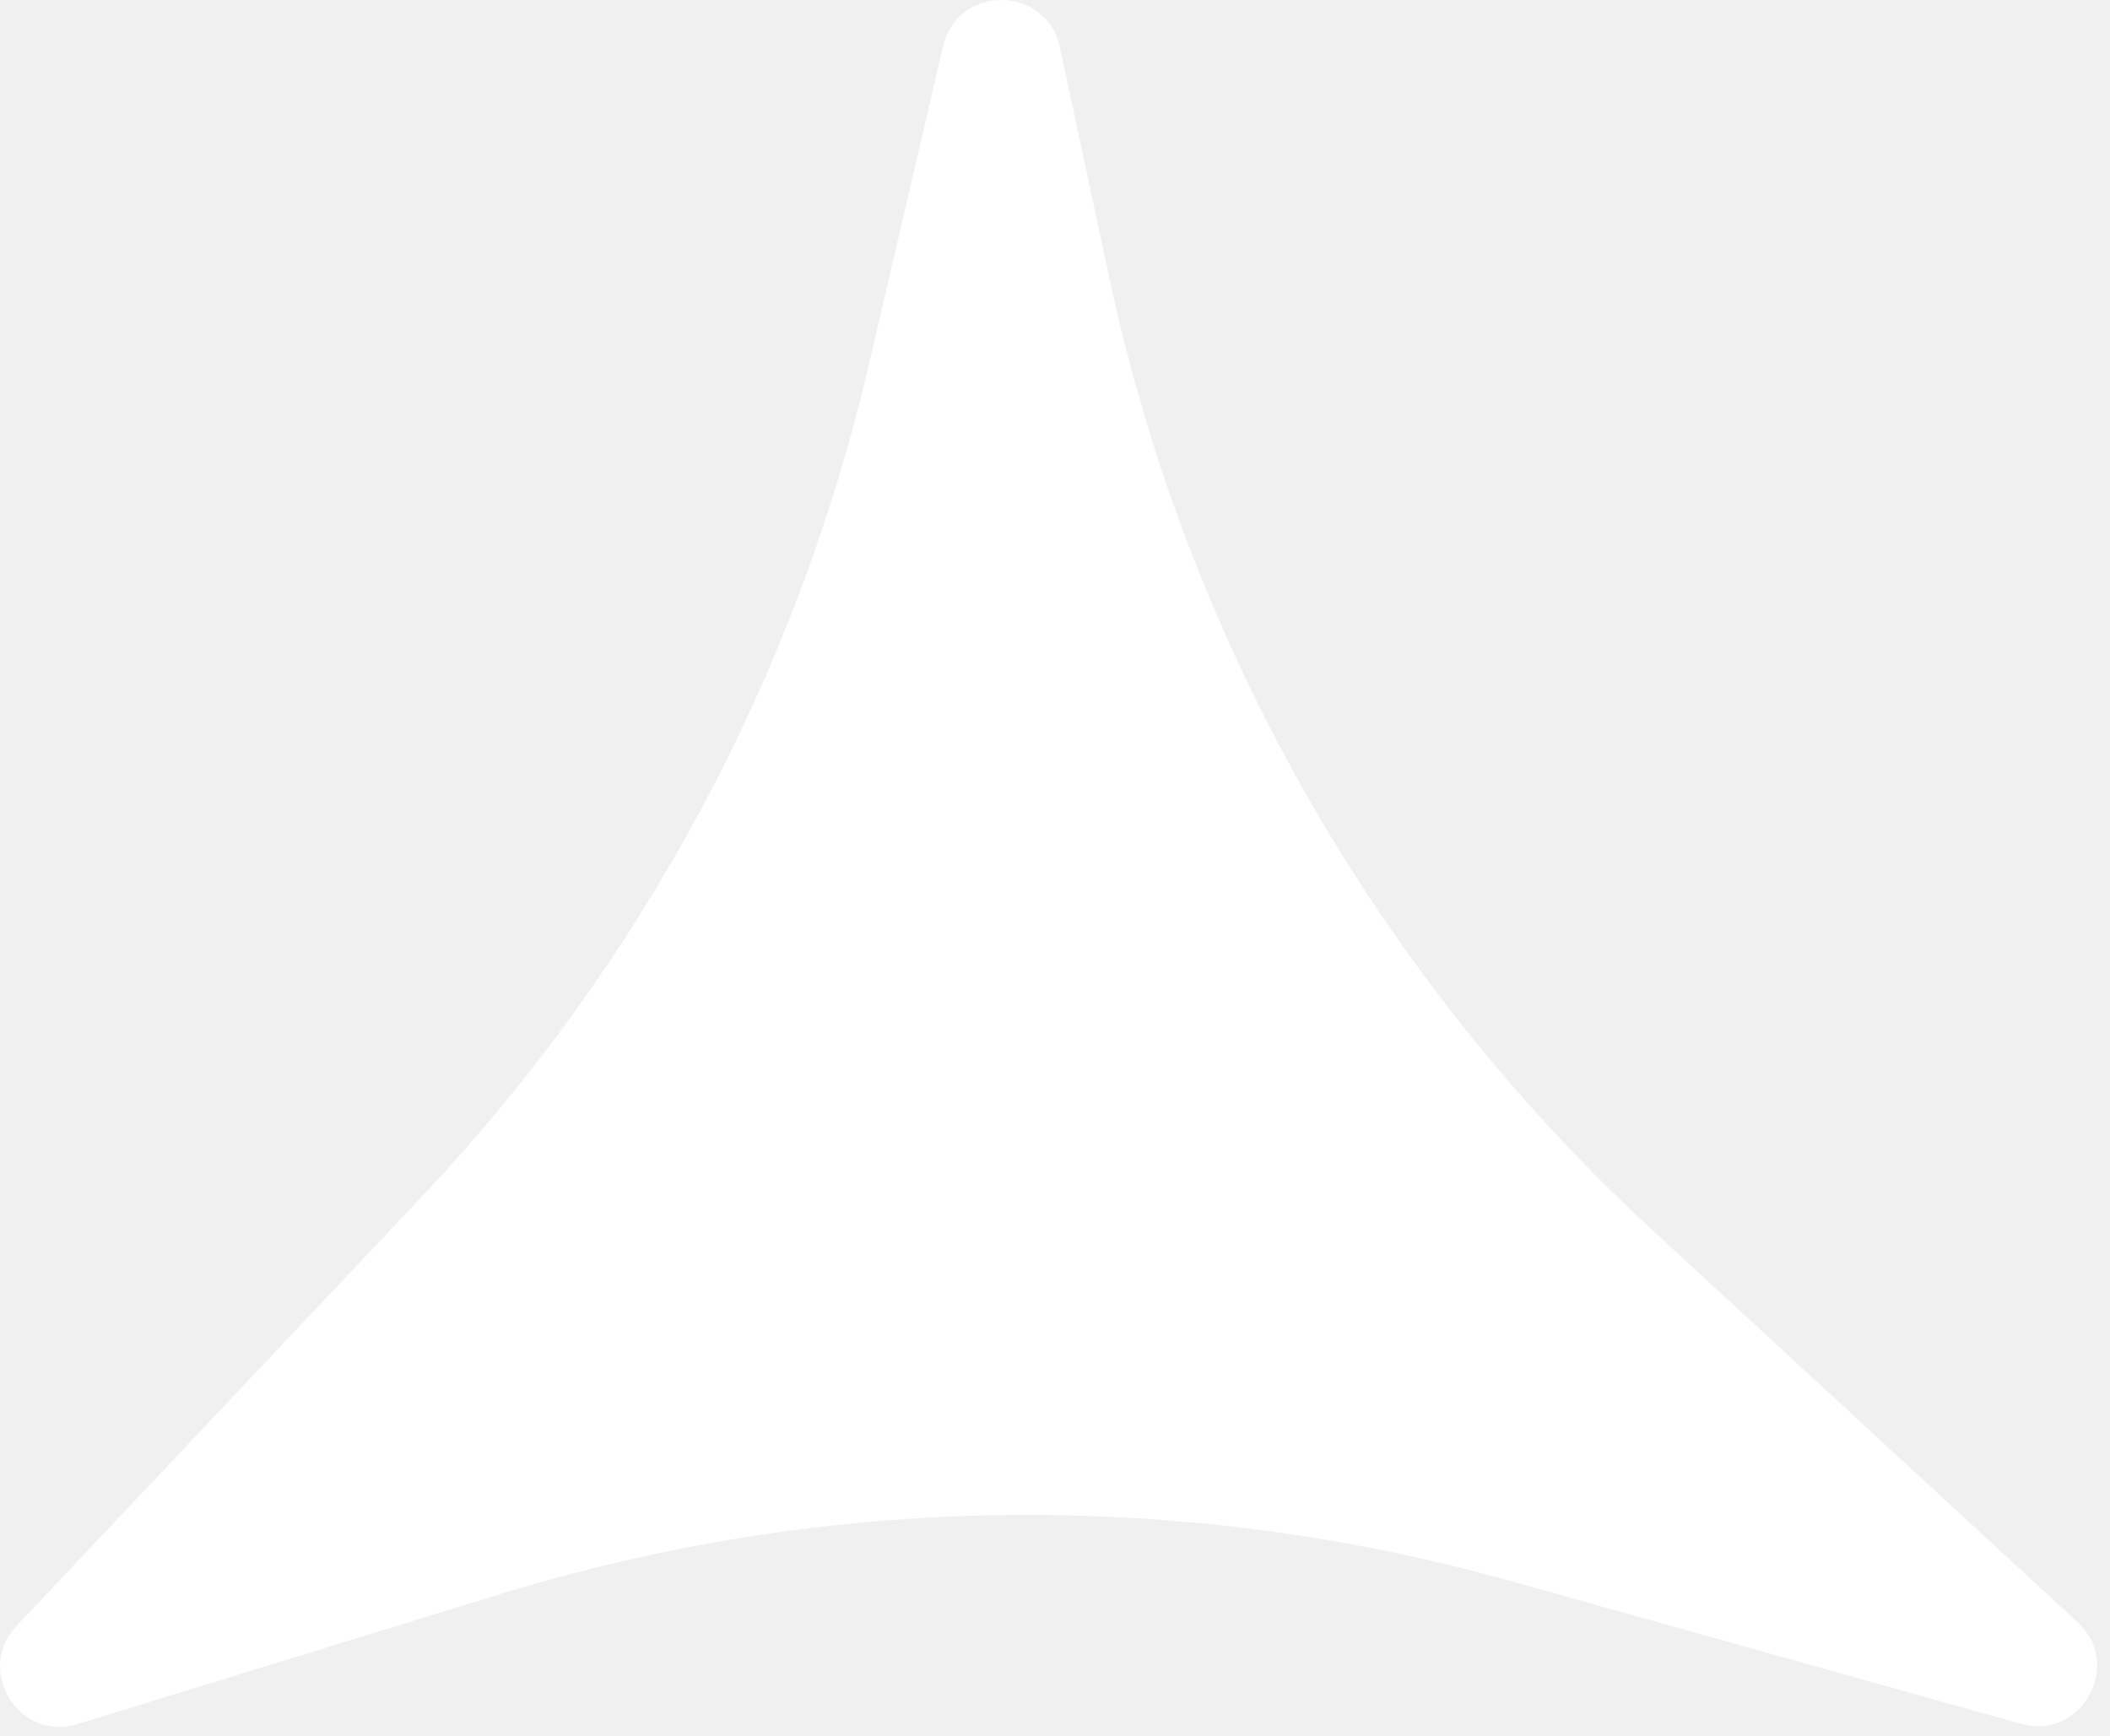
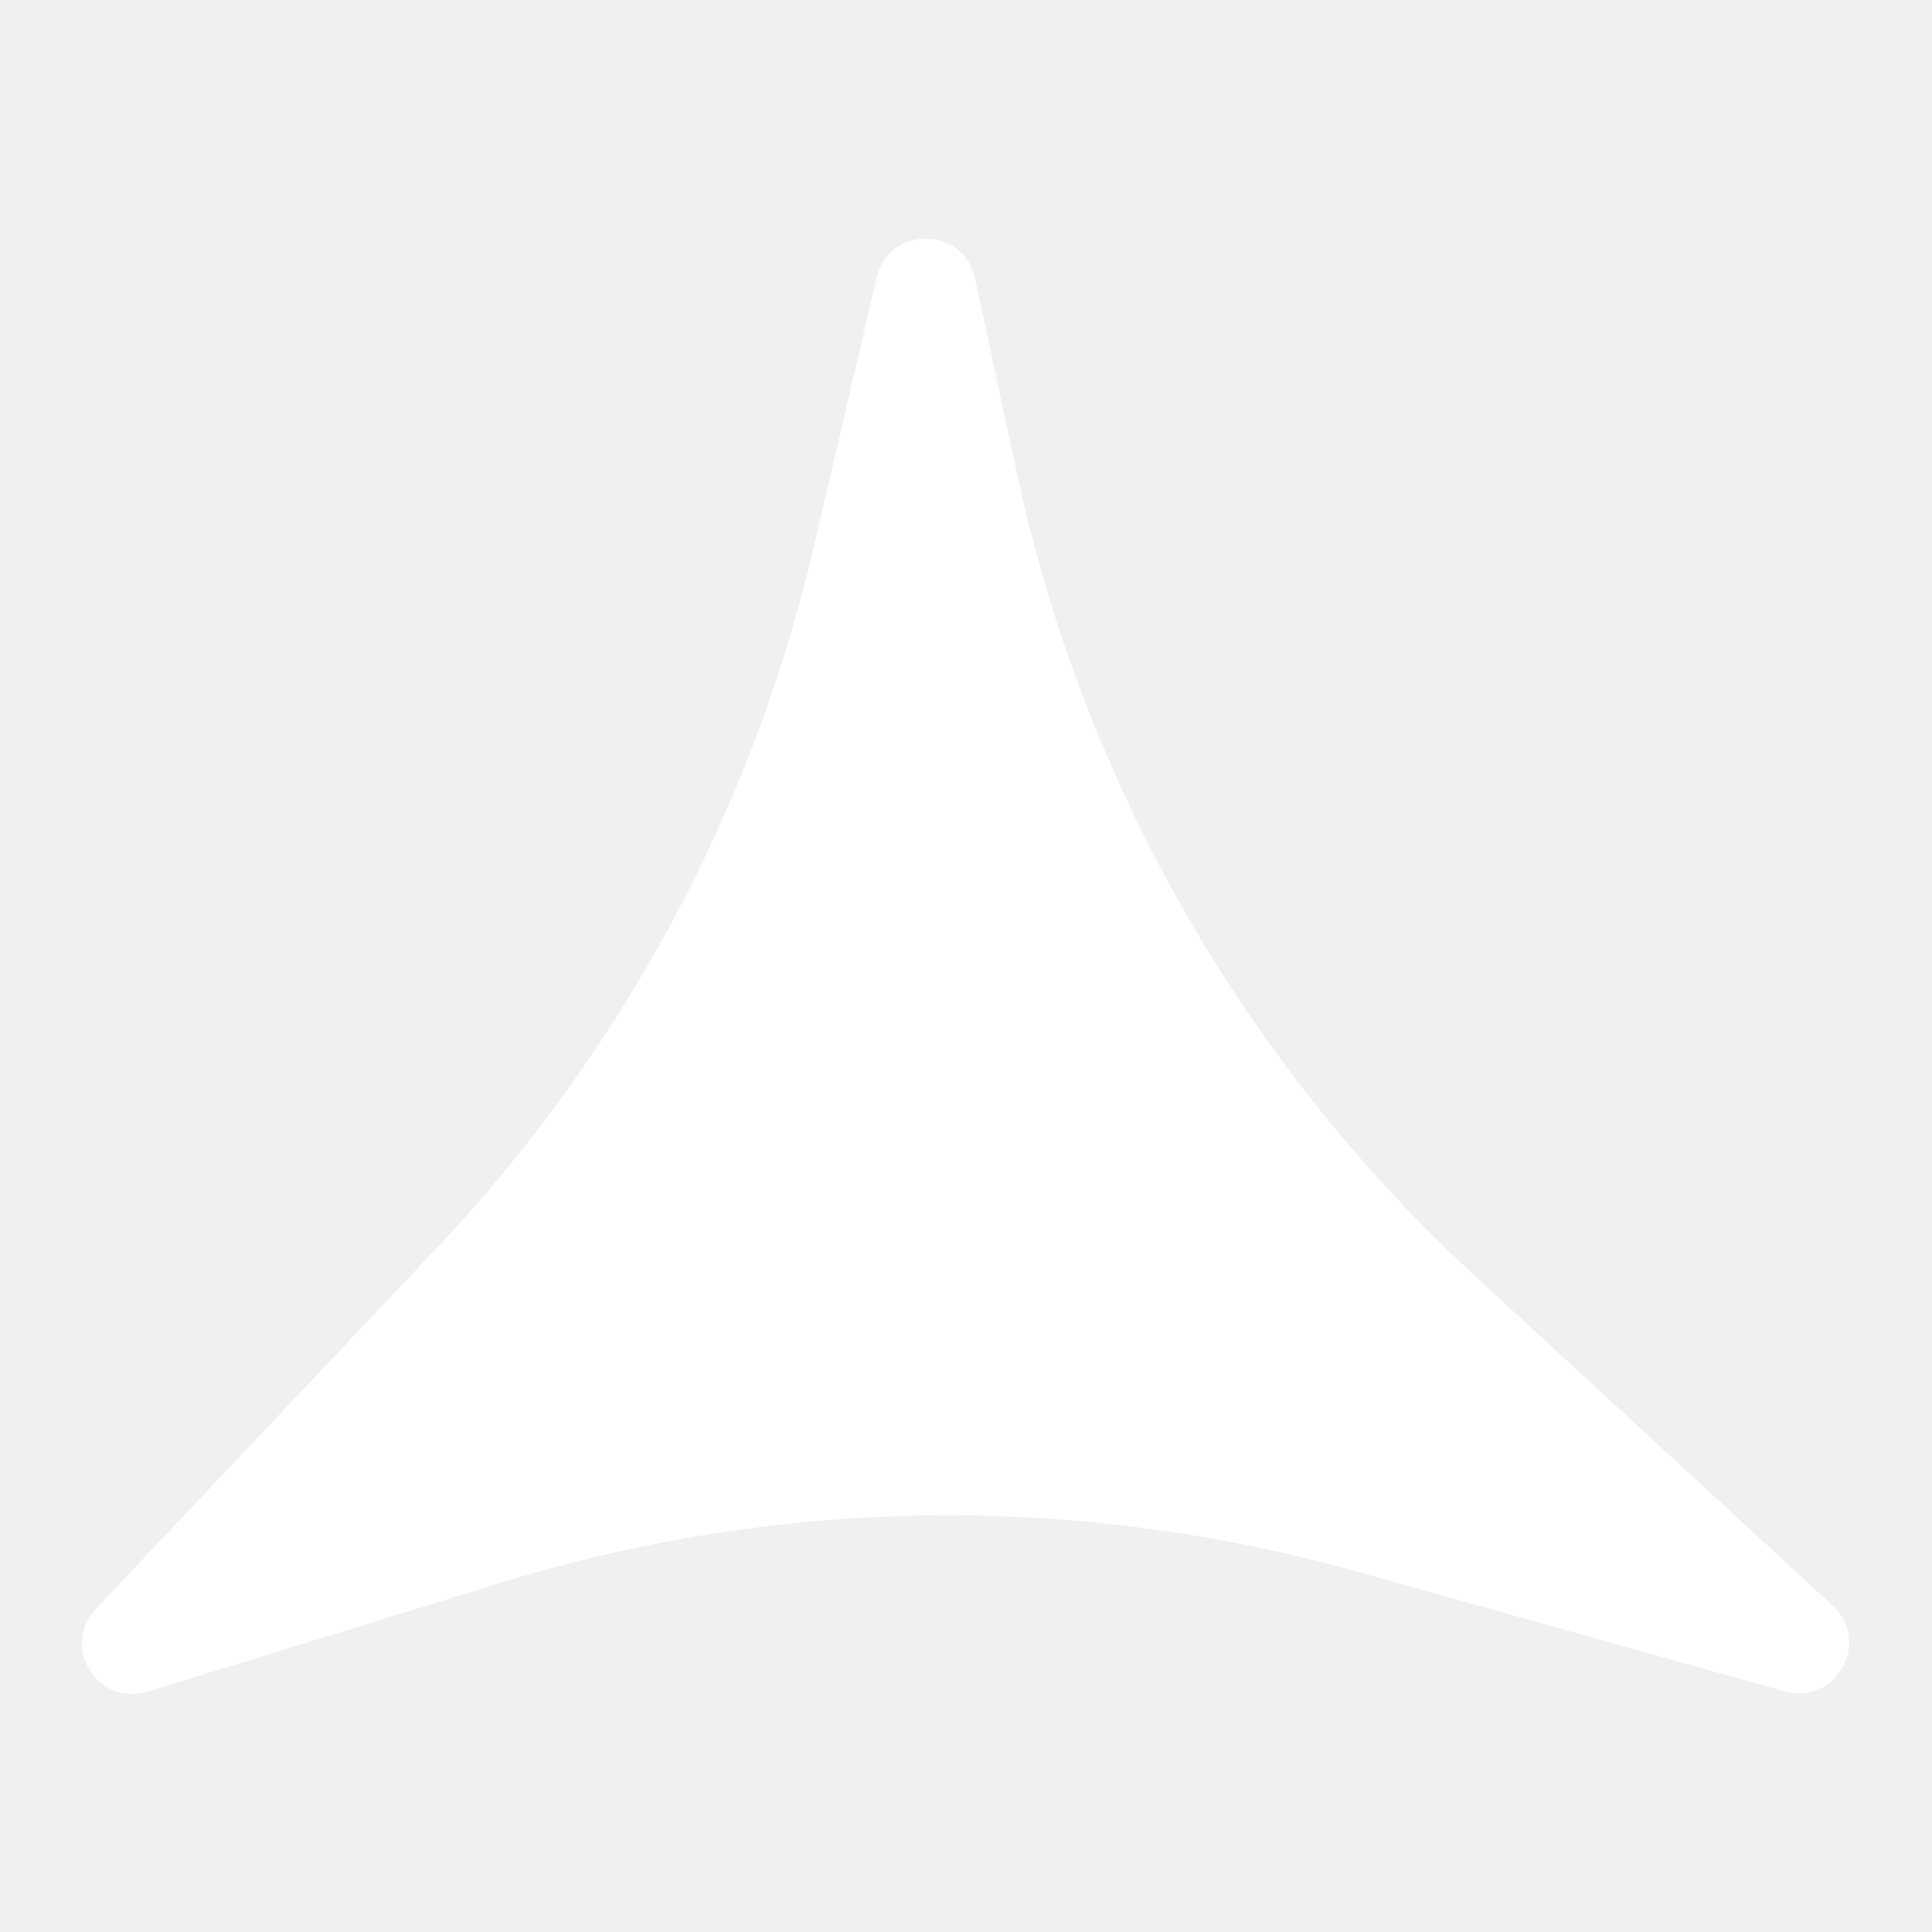
- <svg xmlns="http://www.w3.org/2000/svg" width="141" height="116" viewBox="0 0 141 116" fill="none">
-   <path d="M33.389 106.544L5.197 115.218C1.27 116.426 -1.709 111.636 1.113 108.648L28.205 79.953C42.906 64.383 53.212 45.19 58.07 24.335L63.018 3.092C63.988 -1.068 69.929 -1.016 70.825 3.161L74.145 18.637C79.385 43.065 92.058 65.272 110.424 82.209L138.829 108.405C141.918 111.254 139.086 116.33 135.039 115.198L101.016 105.677C78.856 99.476 55.382 99.777 33.389 106.544Z" fill="#fff" />
+ <svg xmlns="http://www.w3.org/2000/svg" viewBox="0 0 64 64">
+   <path d="M16.66 52.41L4.88 56.04C3.24 56.54 2 54.54 3.18 53.29L14.5 41.31C20.64 34.8 24.94 26.78 26.97 18.07L29.04 9.2C29.44 7.46 31.93 7.48 32.3 9.23L33.69 15.69C35.88 25.89 41.17 35.17 48.84 42.25L60.71 53.19C62 54.38 60.82 56.5 59.13 56.03L44.91 52.05C35.66 49.46 25.85 49.59 16.66 52.41Z" fill="#fff" />
</svg>
